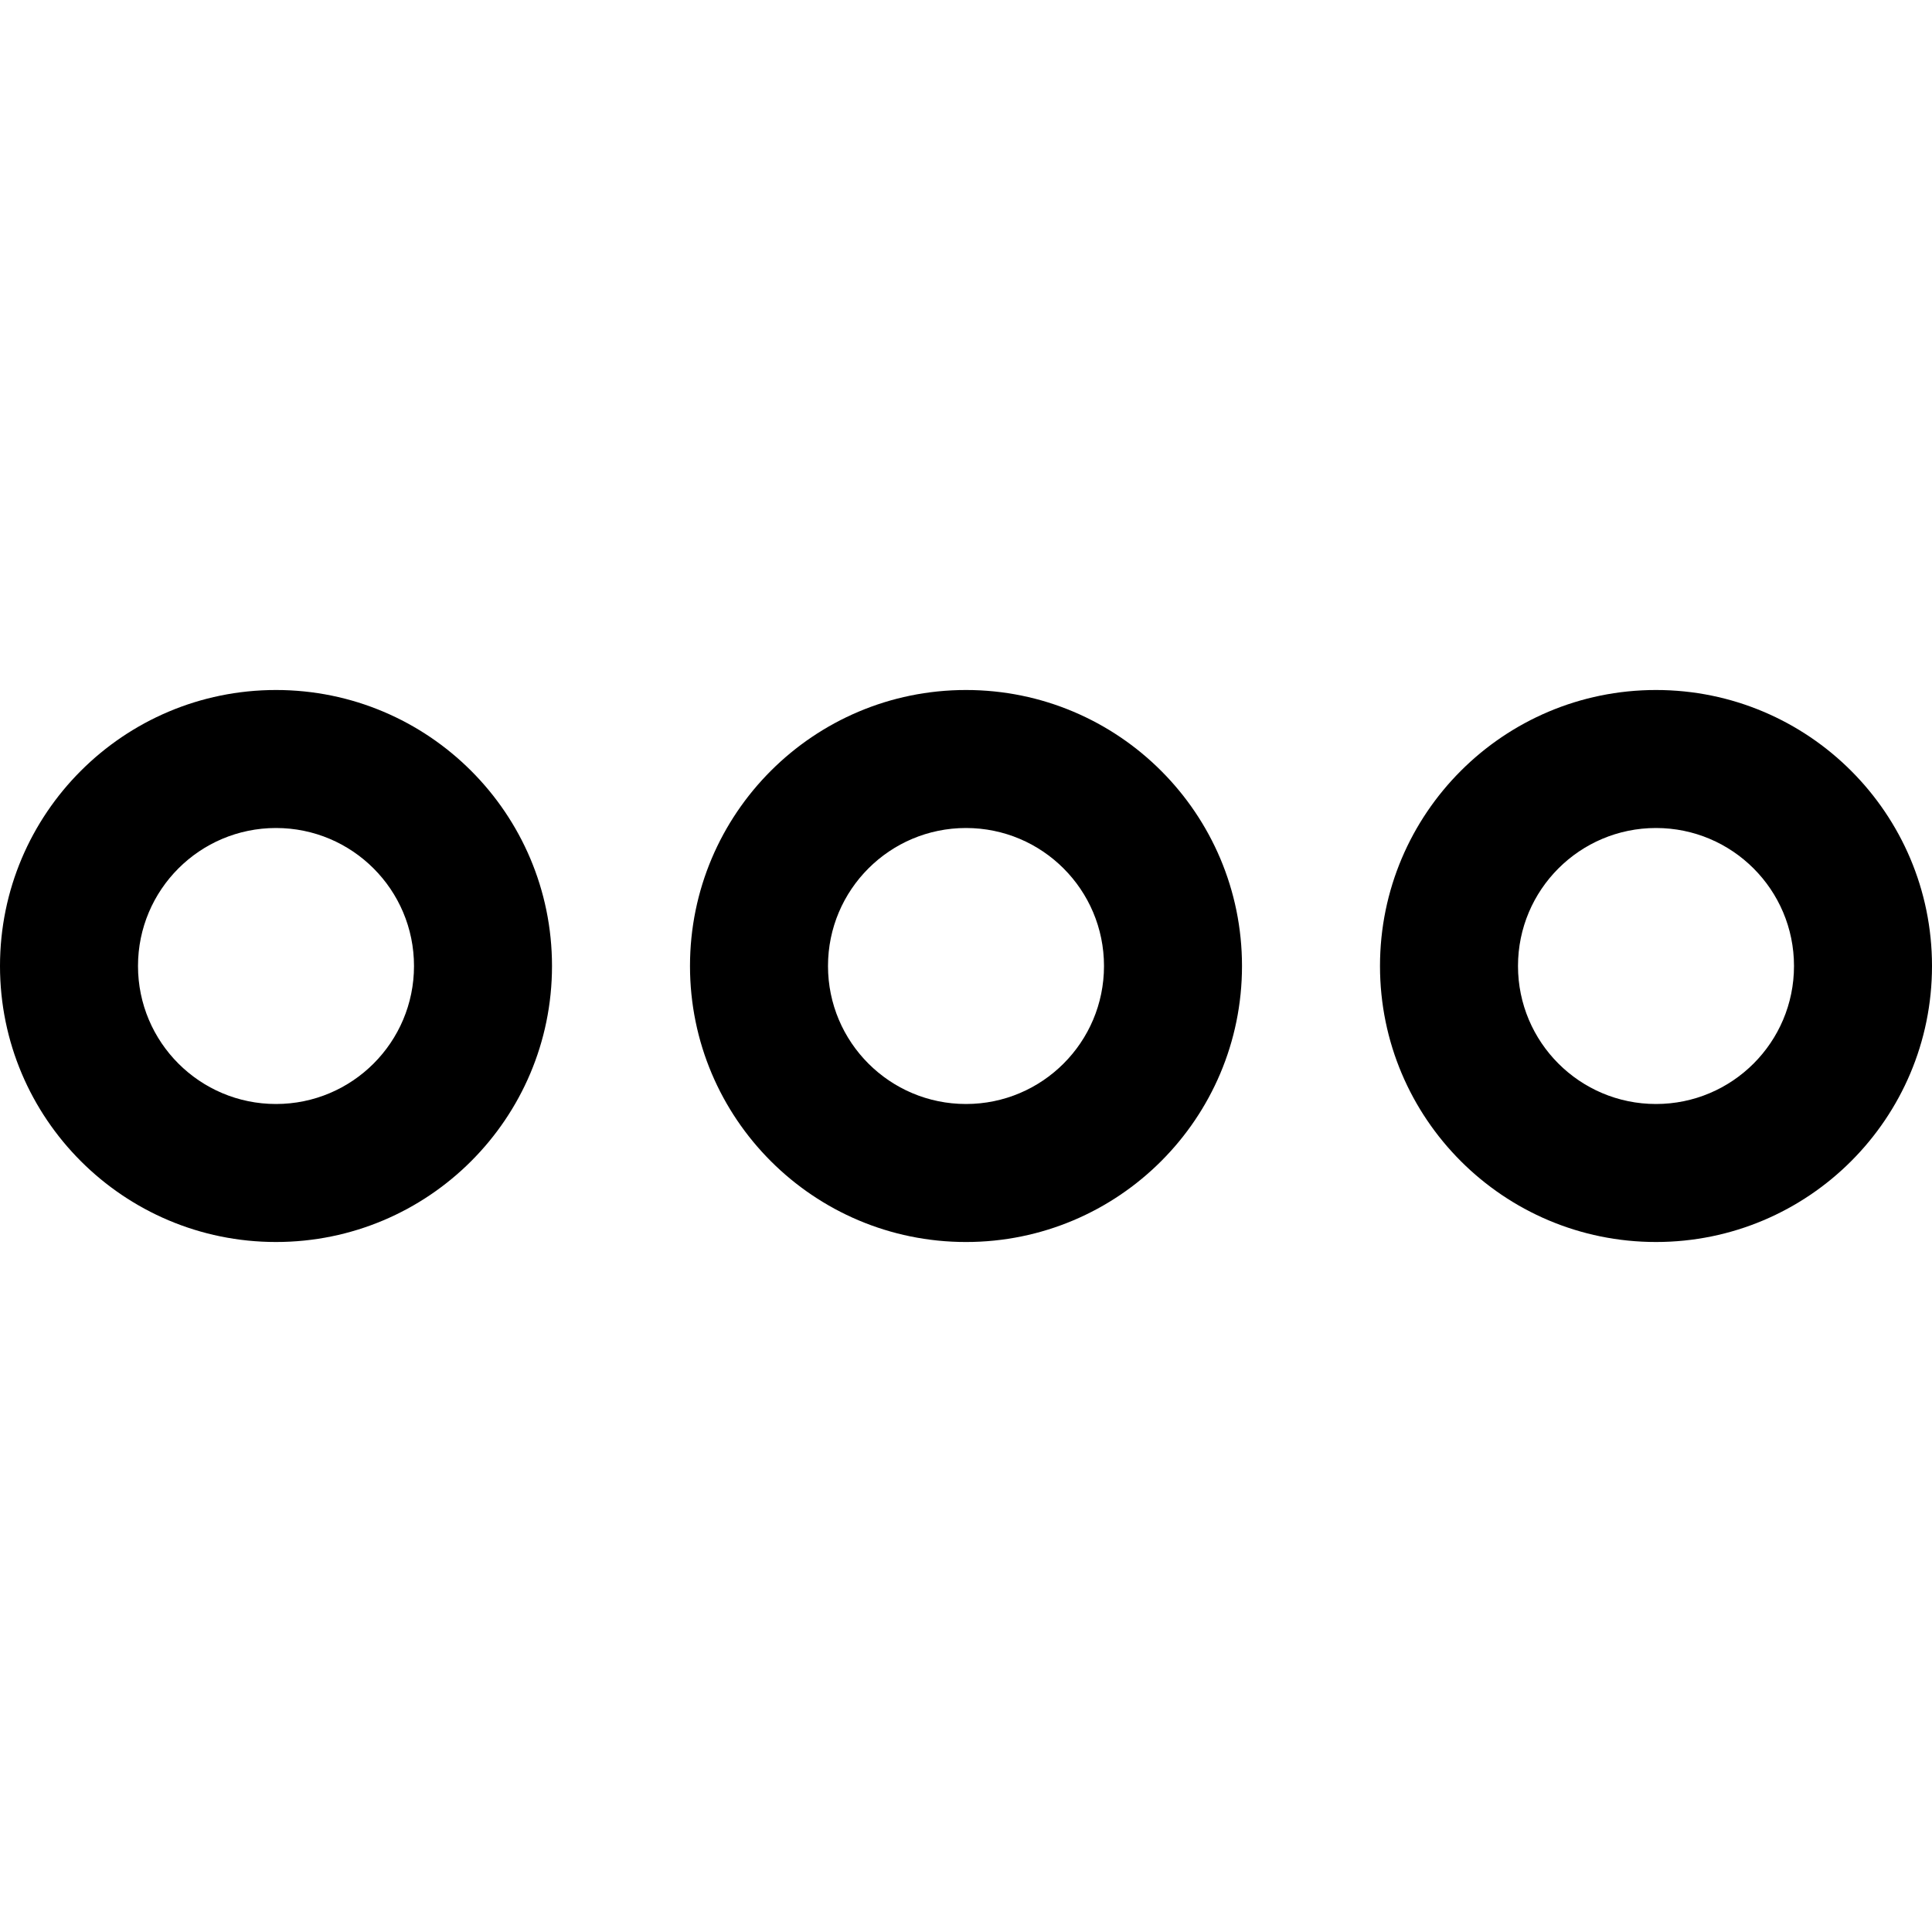
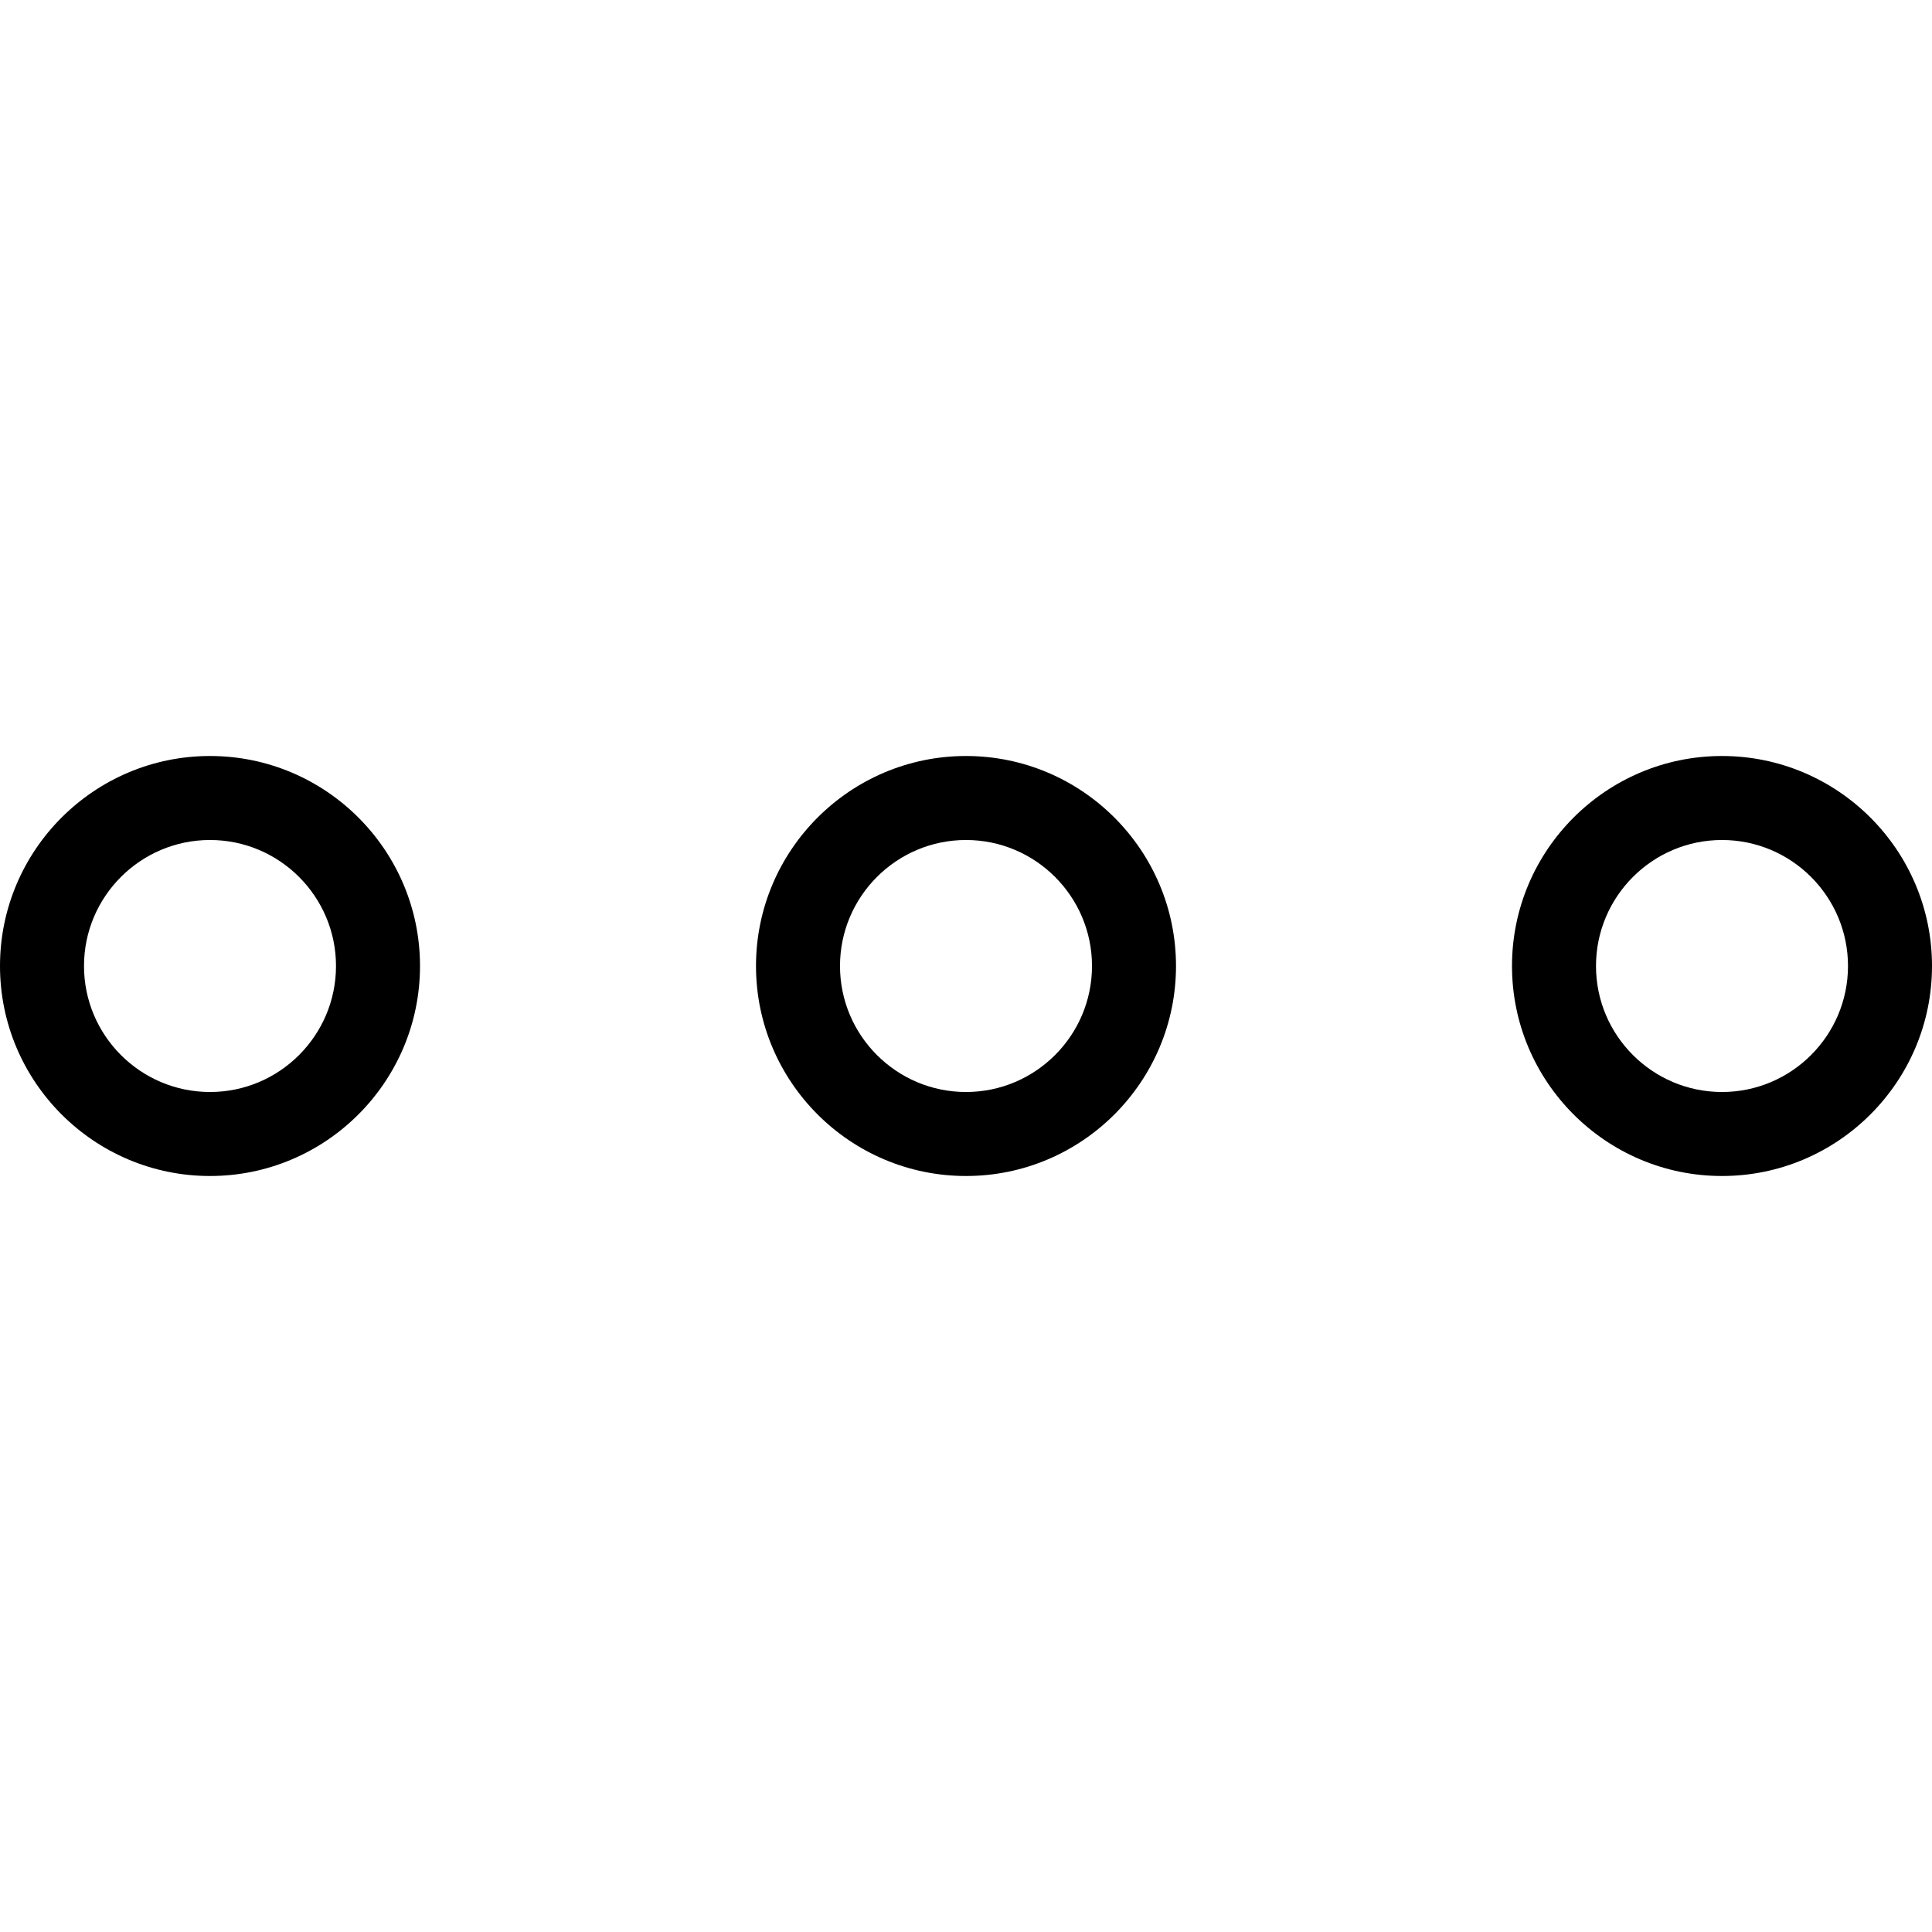
- <svg xmlns="http://www.w3.org/2000/svg" version="1.1" id="Capa_1" x="0px" y="0px" viewBox="0 0 477.867 477.867" style="enable-background:new 0 0 477.867 477.867;" xml:space="preserve">
+ <svg xmlns="http://www.w3.org/2000/svg" version="1.1" id="Capa_1" x="0px" y="0px" viewBox="0 0 157.014 157.014" style="enable-background:new 0 0 157.014 157.014;" xml:space="preserve">
  <g>
    <g>
-       <path d="M68.267,170.667C30.564,170.667,0,201.231,0,238.933S30.564,307.2,68.267,307.2s68.267-30.564,68.267-68.267    S105.969,170.667,68.267,170.667z M68.267,273.067c-18.851,0-34.133-15.282-34.133-34.133c0-18.851,15.282-34.133,34.133-34.133    s34.133,15.282,34.133,34.133C102.4,257.785,87.118,273.067,68.267,273.067z" />
+       <path d="M17.067,61.44C7.656,61.44,0,69.096,0,78.507s7.656,17.067,17.067,17.067s17.067-7.656,17.067-17.067    S26.477,61.44,17.067,61.44z M17.067,88.747c-5.647,0-10.24-4.593-10.24-10.24c0-5.647,4.593-10.24,10.24-10.24    c5.647,0,10.24,4.593,10.24,10.24C27.307,84.154,22.714,88.747,17.067,88.747z" />
    </g>
  </g>
  <g>
    <g>
-       <path d="M238.933,170.667c-37.703,0-68.267,30.564-68.267,68.267s30.564,68.267,68.267,68.267s68.267-30.564,68.267-68.267    S276.636,170.667,238.933,170.667z M238.933,273.067c-18.851,0-34.133-15.282-34.133-34.133c0-18.851,15.282-34.133,34.133-34.133    c18.851,0,34.133,15.282,34.133,34.133C273.067,257.785,257.785,273.067,238.933,273.067z" />
+       <path d="M78.507,61.44c-9.411,0-17.067,7.656-17.067,17.067c0,9.411,7.656,17.067,17.067,17.067s17.067-7.656,17.067-17.067    C95.574,69.096,87.917,61.44,78.507,61.44z M78.507,88.747c-5.647,0-10.24-4.593-10.24-10.24c0-5.647,4.593-10.24,10.24-10.24    c5.647,0,10.24,4.593,10.24,10.24C88.747,84.154,84.154,88.747,78.507,88.747z" />
    </g>
  </g>
  <g>
    <g>
-       <path d="M409.6,170.667c-37.703,0-68.267,30.564-68.267,68.267S371.897,307.2,409.6,307.2s68.267-30.564,68.267-68.267    S447.303,170.667,409.6,170.667z M409.6,273.067c-18.851,0-34.133-15.282-34.133-34.133c0-18.851,15.282-34.133,34.133-34.133    s34.133,15.282,34.133,34.133C443.733,257.785,428.451,273.067,409.6,273.067z" />
+       <path d="M139.947,61.44c-9.411,0-17.067,7.656-17.067,17.067c0,9.411,7.656,17.067,17.067,17.067s17.067-7.656,17.067-17.067    C157.014,69.096,149.357,61.44,139.947,61.44z M139.947,88.747c-5.647,0-10.24-4.593-10.24-10.24c0-5.647,4.593-10.24,10.24-10.24    c5.647,0,10.24,4.593,10.24,10.24C150.187,84.154,145.594,88.747,139.947,88.747z" />
    </g>
  </g>
  <g>
</g>
  <g>
</g>
  <g>
</g>
  <g>
</g>
  <g>
</g>
  <g>
</g>
  <g>
</g>
  <g>
</g>
  <g>
</g>
  <g>
</g>
  <g>
</g>
  <g>
</g>
  <g>
</g>
  <g>
</g>
  <g>
</g>
</svg>
